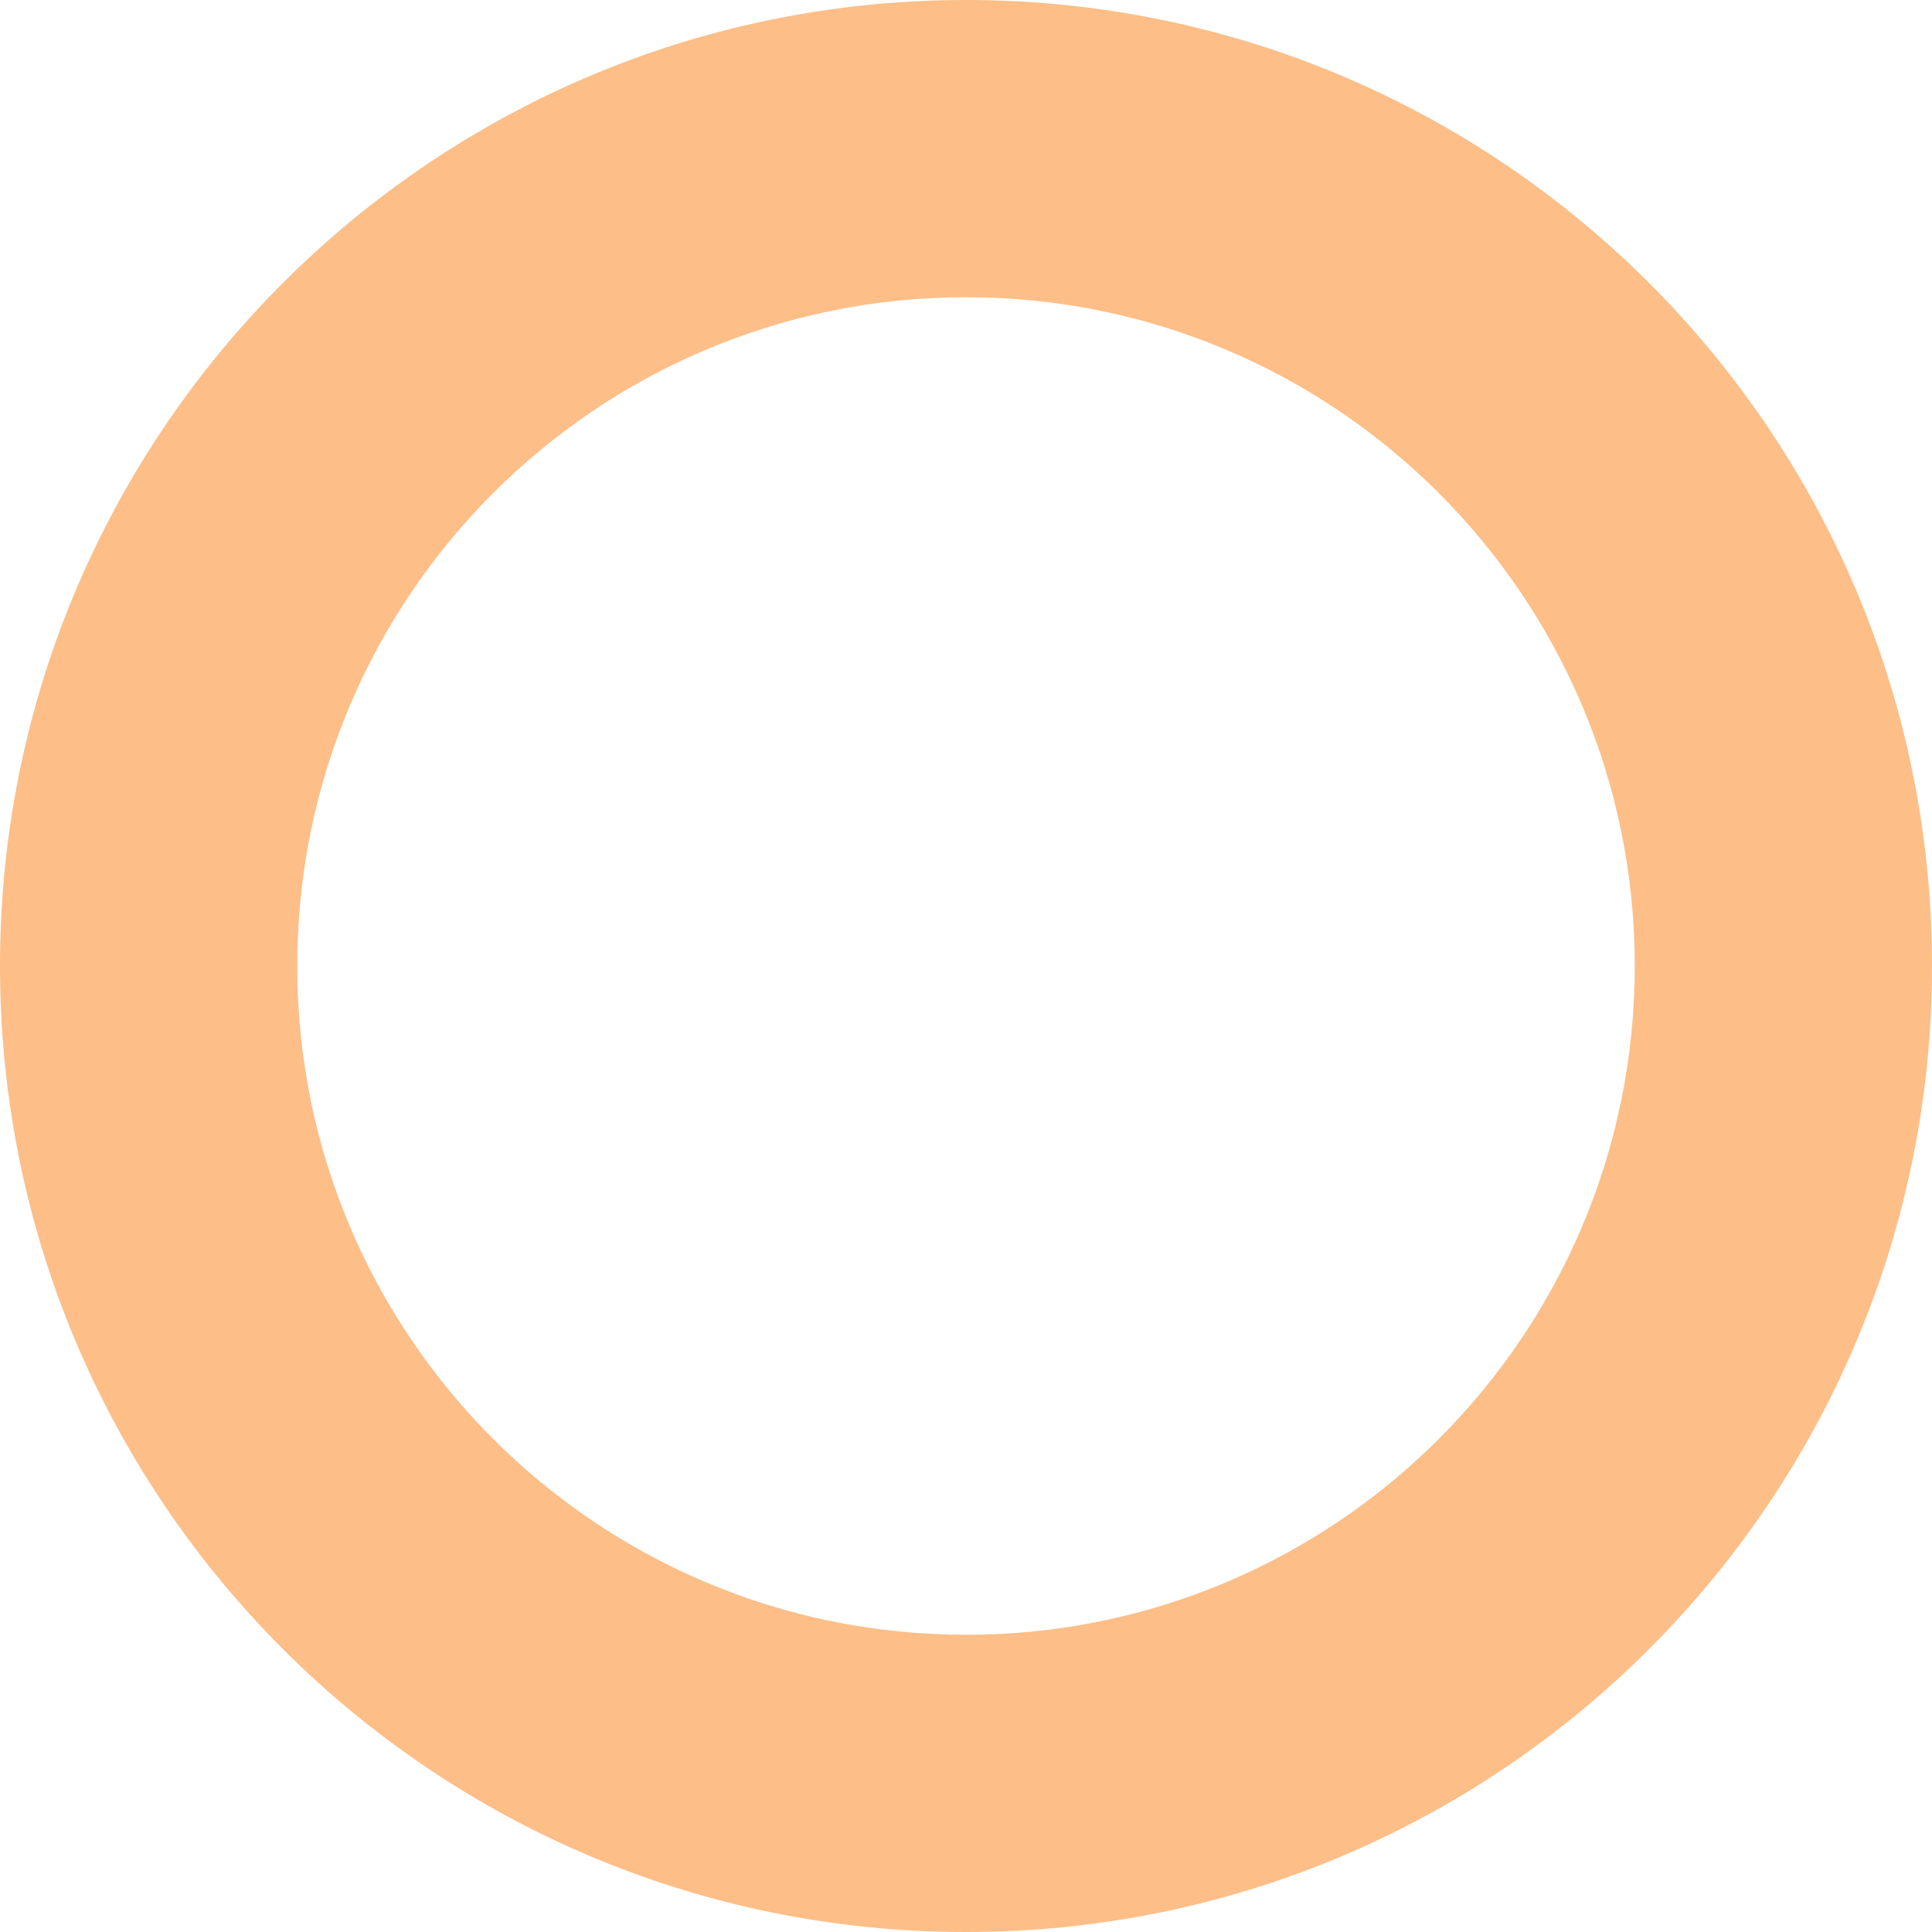
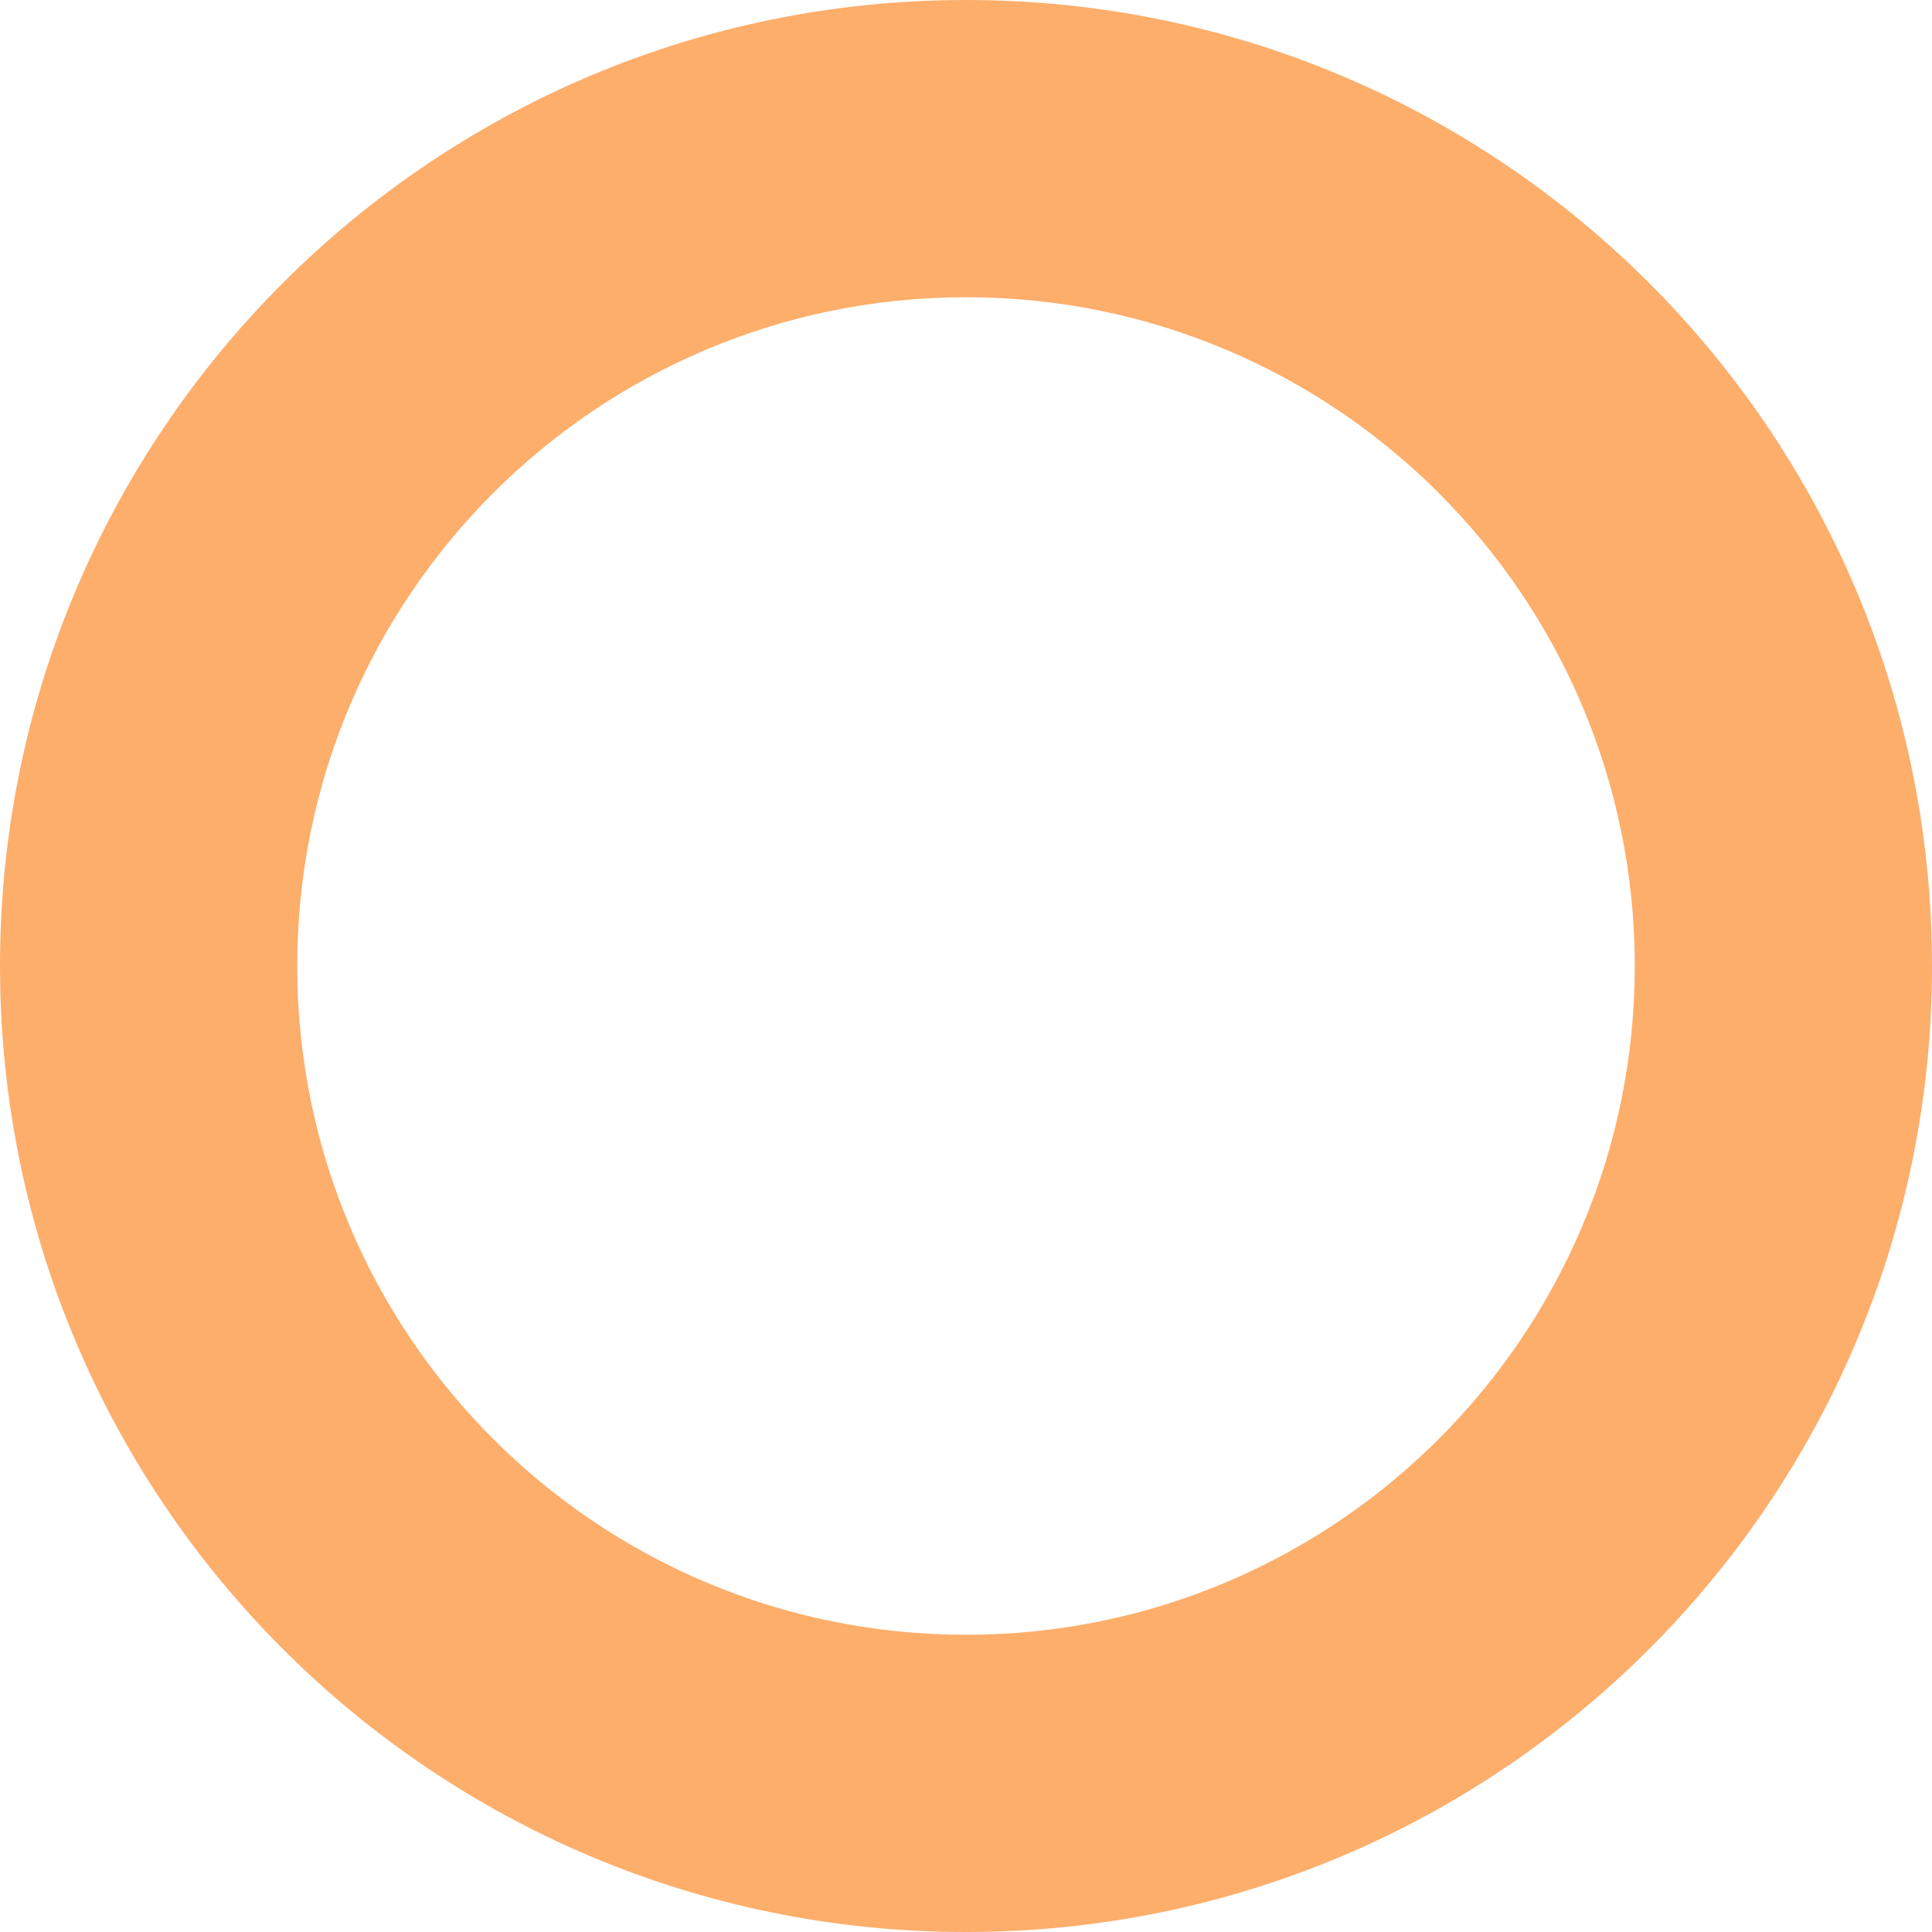
<svg xmlns="http://www.w3.org/2000/svg" preserveAspectRatio="xMidYMid" width="13" height="13" viewBox="0 0 13 13">
  <defs>
    <style>

      .cls-2 {
-         fill: #FDBE88;
+         fill: #FDAE6B;
      }
    </style>
  </defs>
  <path d="M6.500,13.000 C2.910,13.000 -0.000,10.090 -0.000,6.500 C-0.000,2.910 2.910,-0.000 6.500,-0.000 C10.090,-0.000 13.000,2.910 13.000,6.500 C13.000,10.090 10.090,13.000 6.500,13.000 ZM6.500,2.000 C4.015,2.000 2.000,4.015 2.000,6.500 C2.000,8.985 4.015,11.000 6.500,11.000 C8.985,11.000 11.000,8.985 11.000,6.500 C11.000,4.015 8.985,2.000 6.500,2.000 Z" id="path-1" class="cls-2" fill-rule="evenodd" />
</svg>
